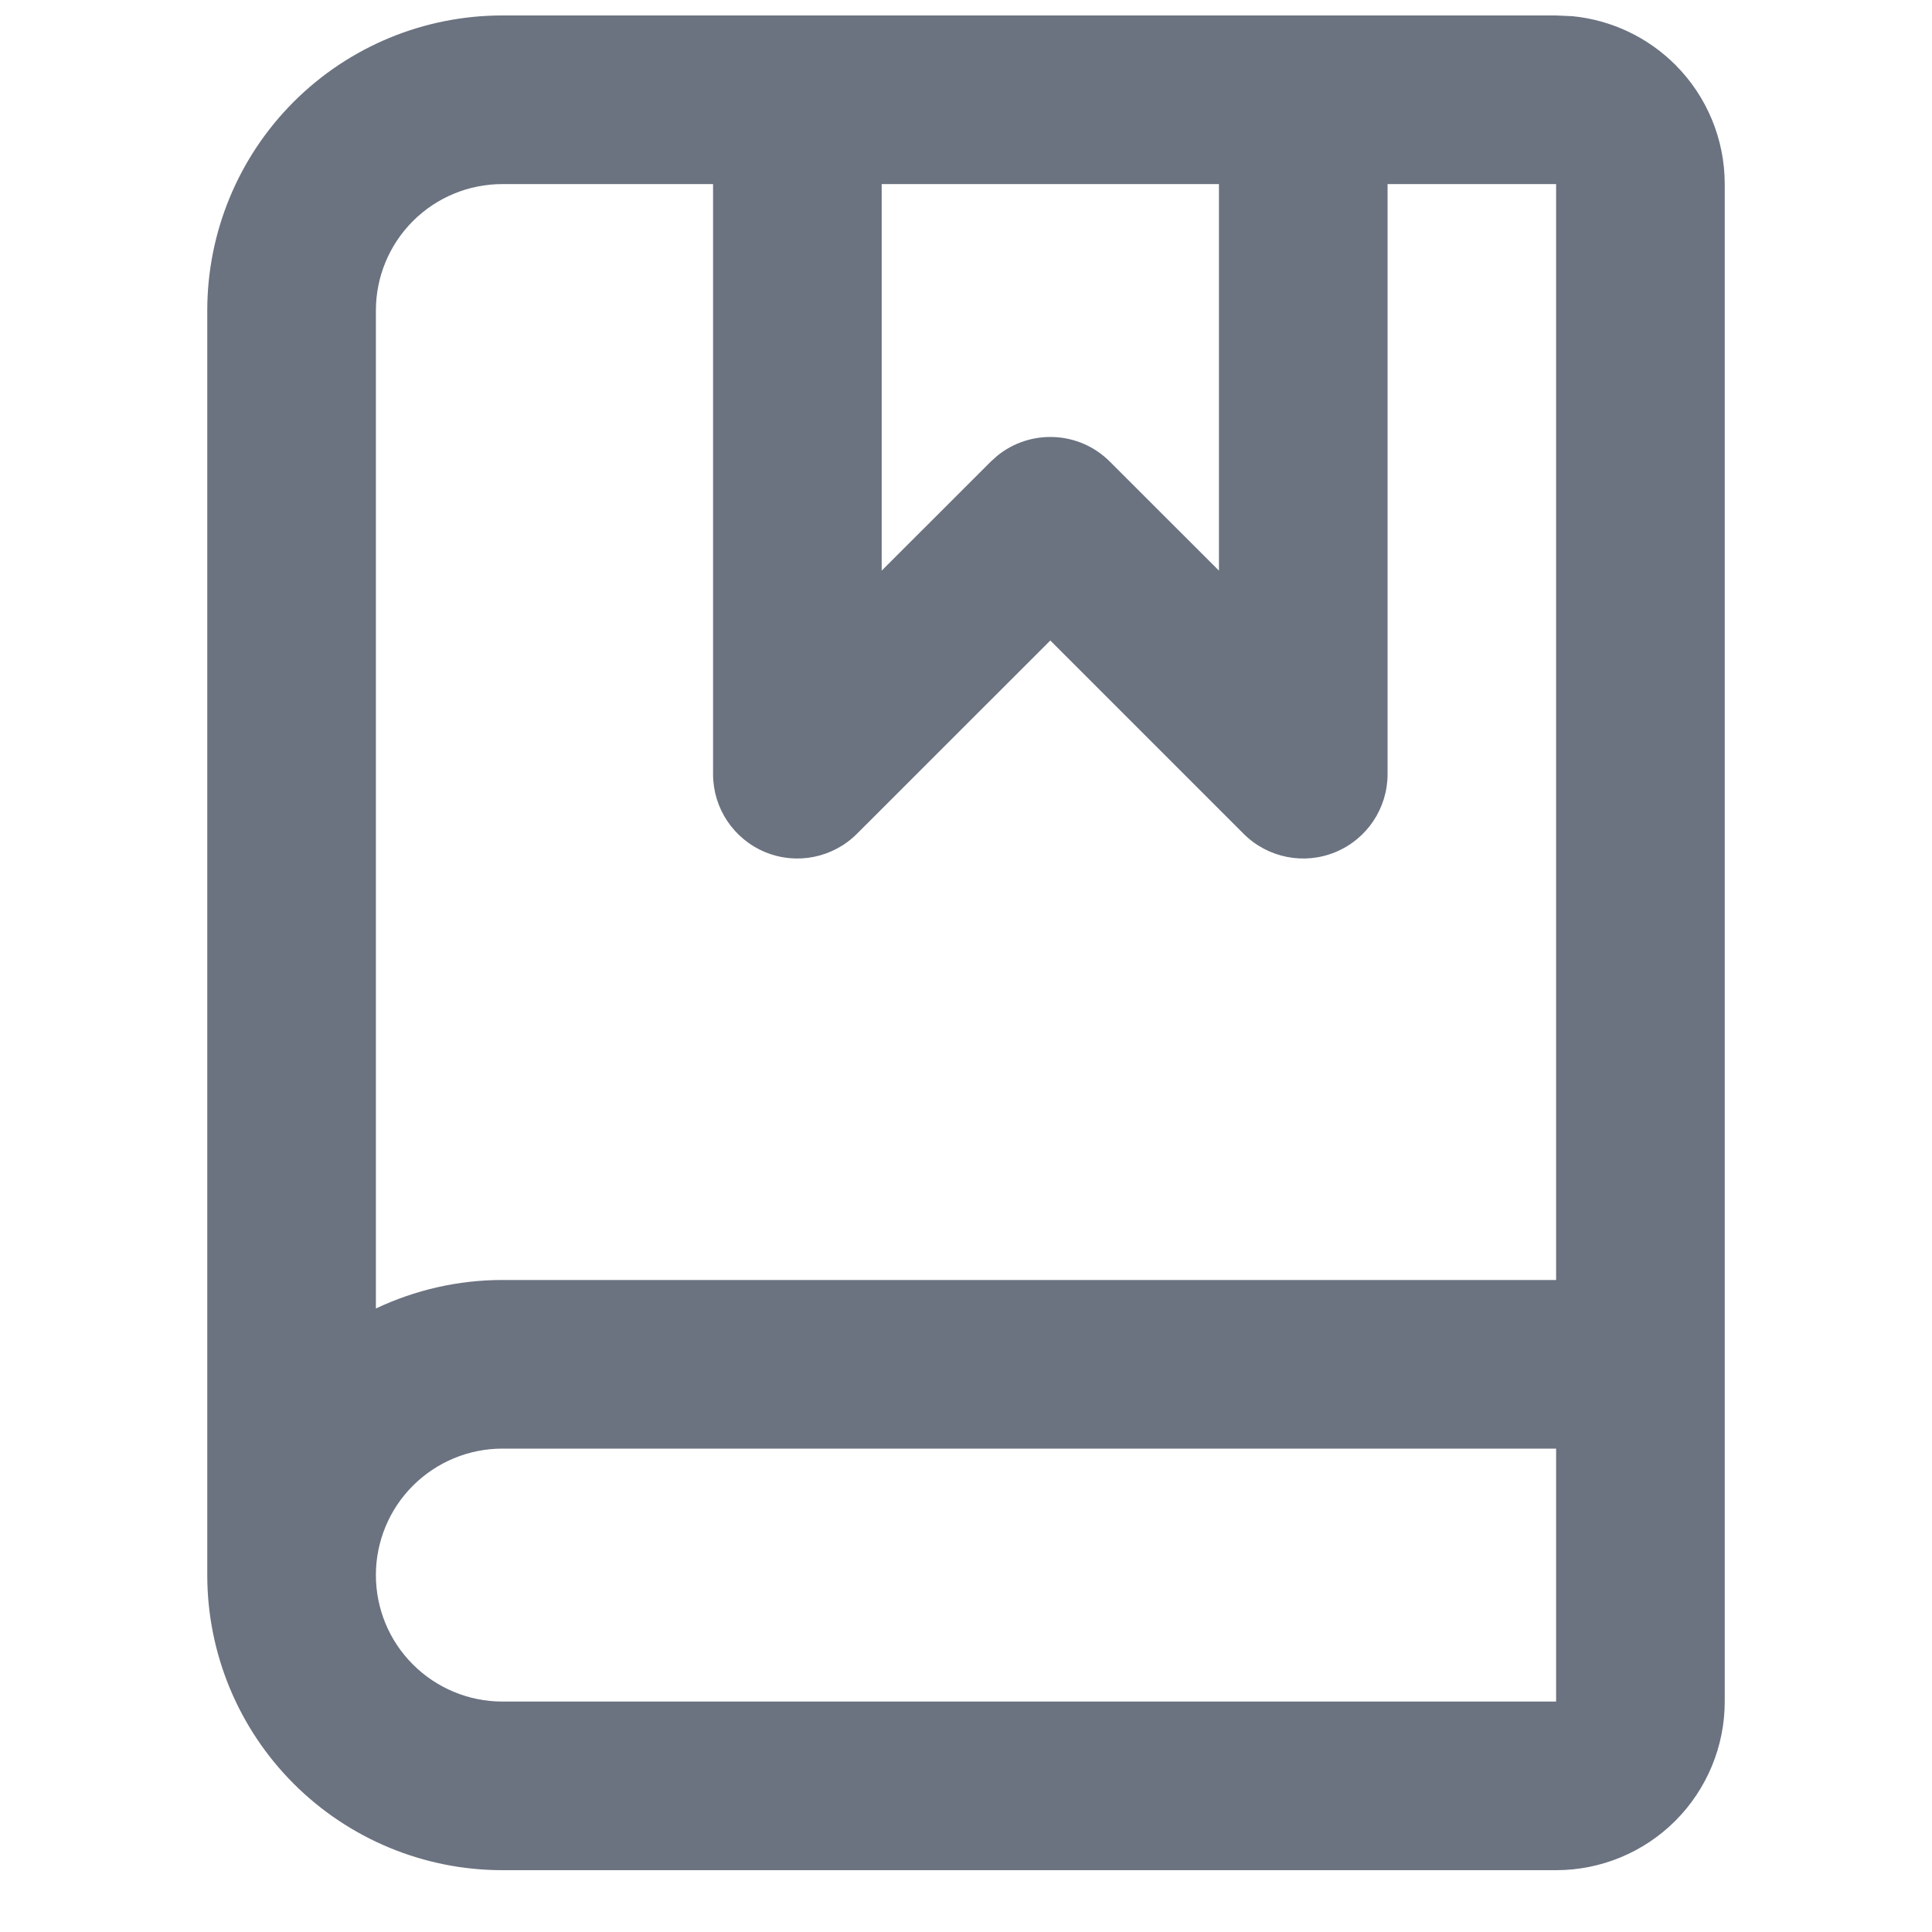
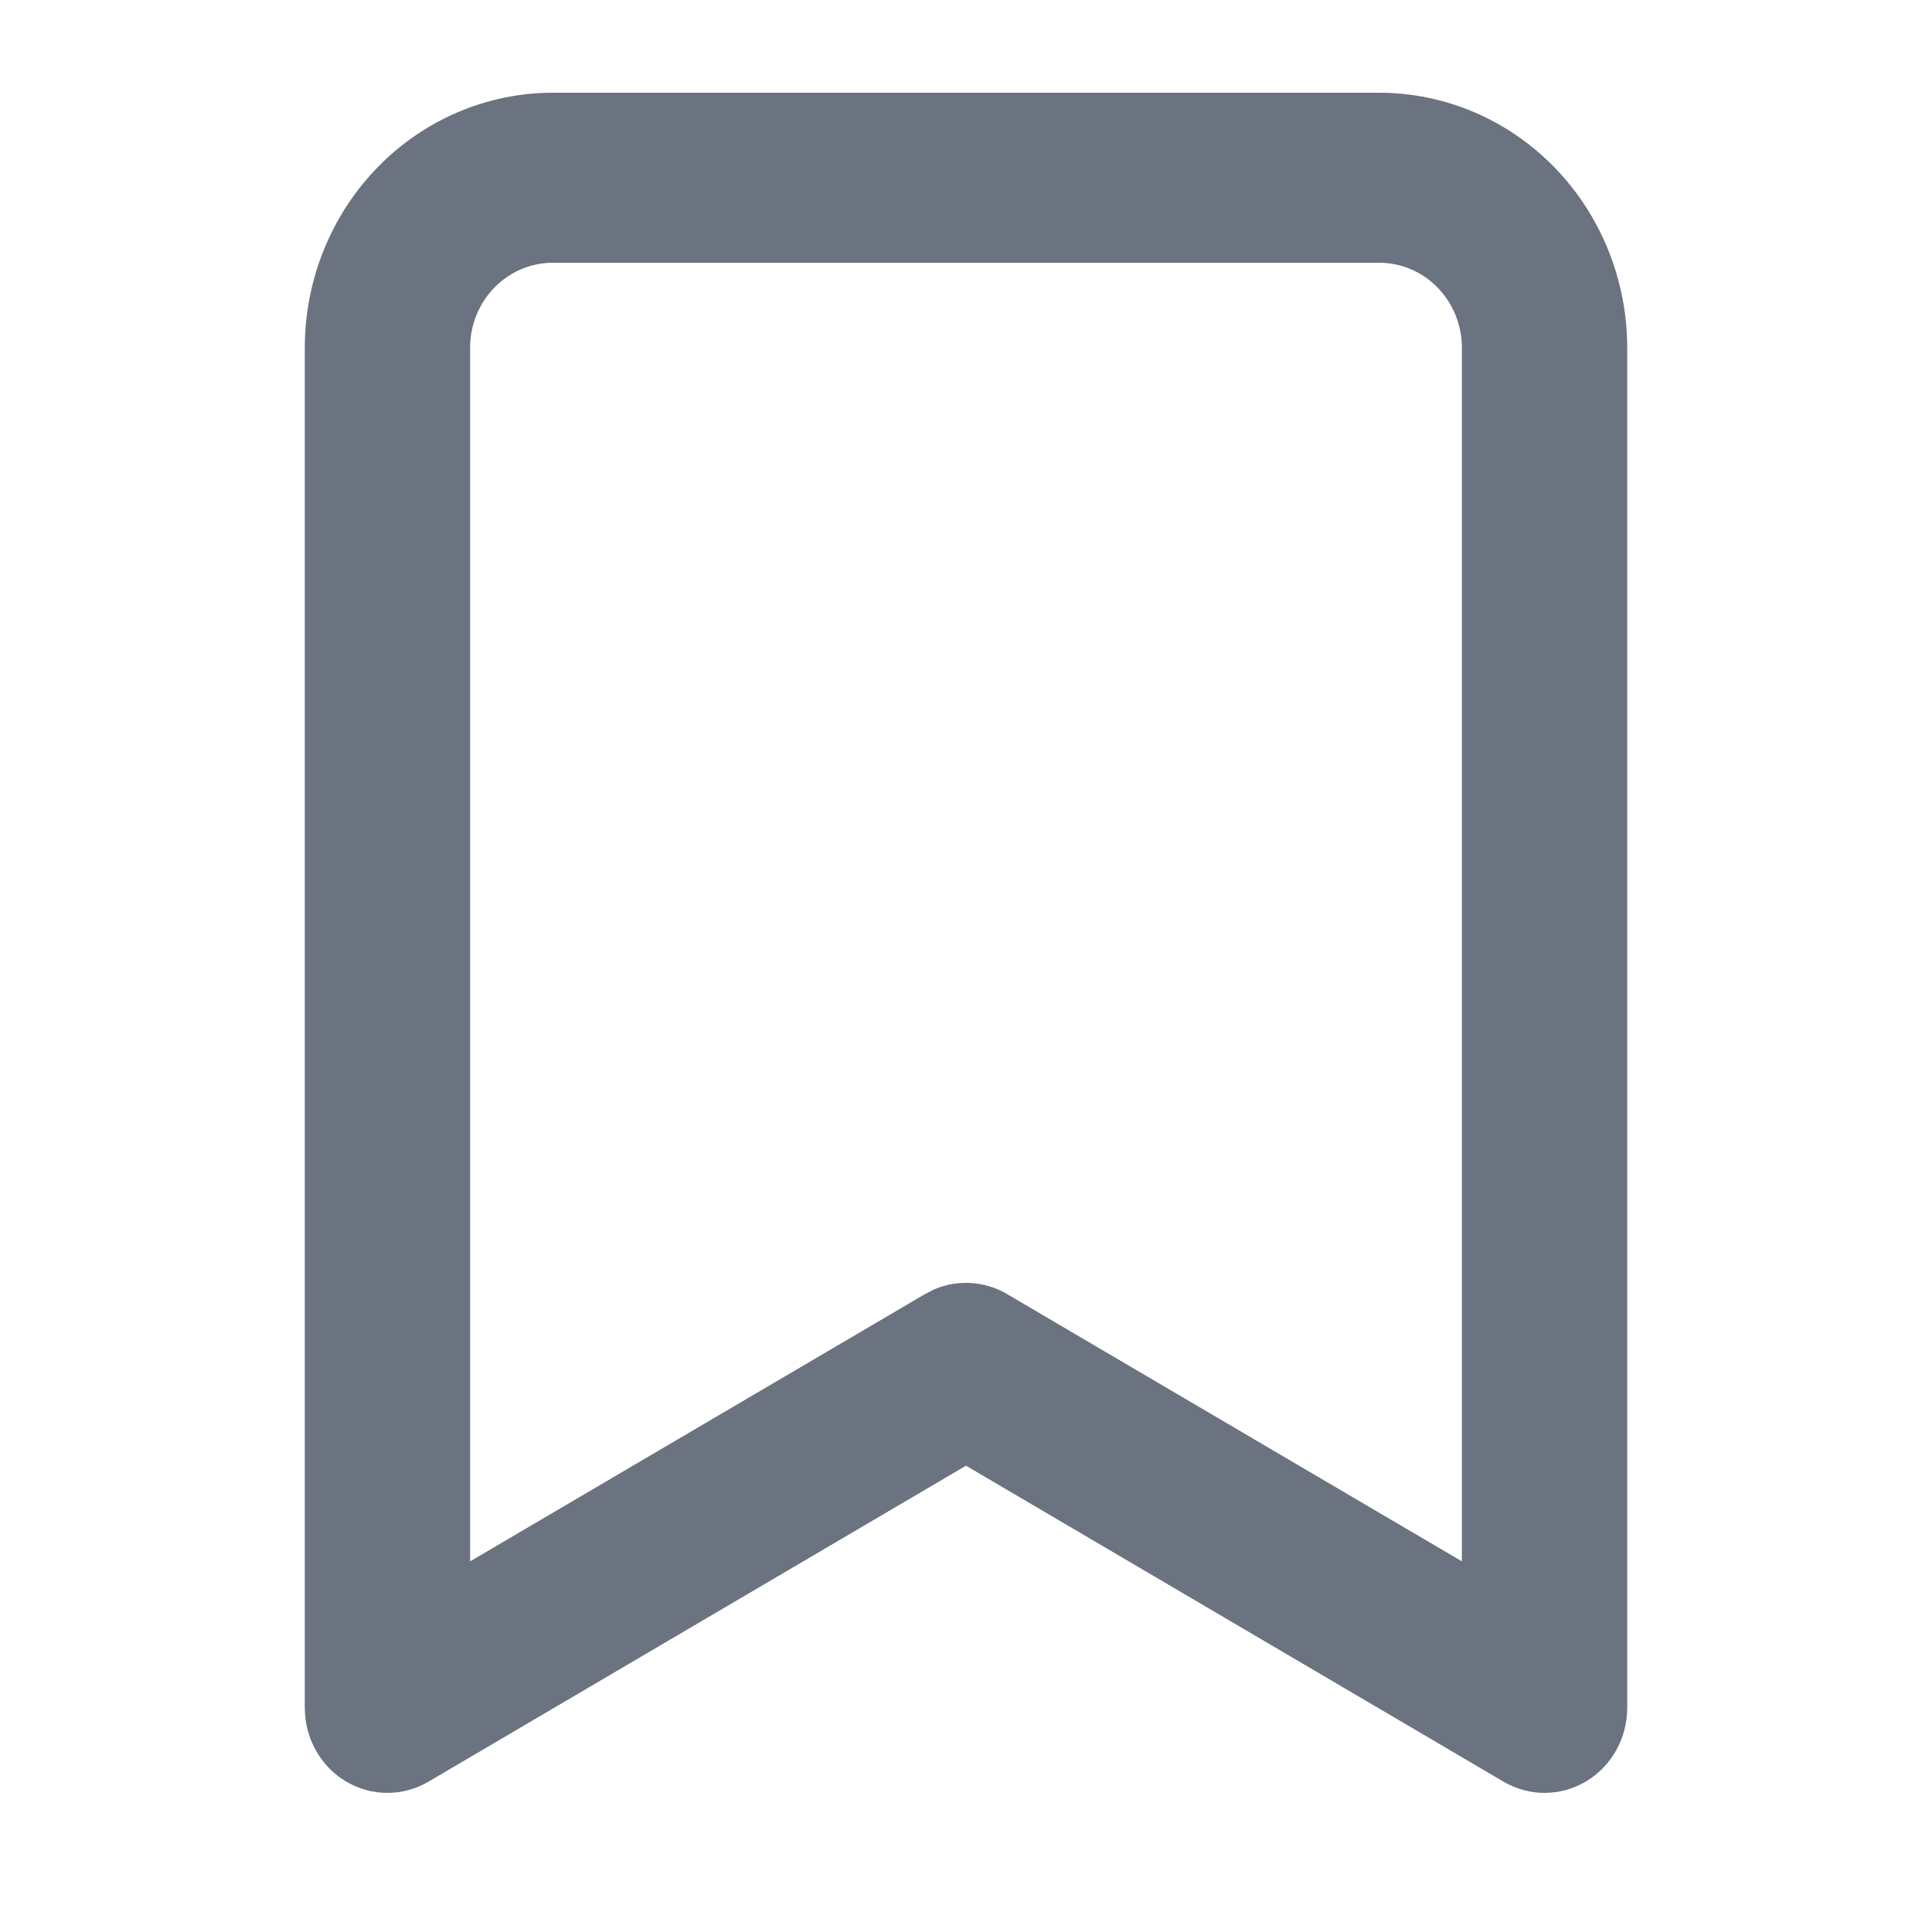
<svg xmlns="http://www.w3.org/2000/svg" width="25" height="25" viewBox="0 0 25 25" fill="none">
-   <path d="M17.955 2.382V10.018C17.955 10.459 17.689 10.857 17.281 11.026C16.874 11.195 16.404 11.101 16.092 10.789L13.591 8.288L11.089 10.789C10.777 11.101 10.308 11.195 9.901 11.026C9.493 10.857 9.227 10.459 9.227 10.018V2.382H6.5C6.066 2.382 5.65 2.554 5.343 2.861C5.036 3.168 4.864 3.584 4.864 4.018V16.932C5.37 16.692 5.929 16.563 6.5 16.563H20.136V2.382H17.955ZM11.409 7.384L12.82 5.974L12.903 5.899C13.331 5.55 13.963 5.574 14.362 5.974L15.773 7.384V2.382H11.409V7.384ZM4.864 20.381C4.864 20.816 5.036 21.232 5.343 21.538C5.65 21.845 6.066 22.018 6.5 22.018H20.136V18.745H6.5C6.066 18.745 5.65 18.918 5.343 19.225C5.036 19.531 4.864 19.948 4.864 20.381ZM22.318 22.018C22.318 22.596 22.088 23.151 21.679 23.561C21.27 23.97 20.715 24.2 20.136 24.2H6.5C5.487 24.2 4.516 23.797 3.8 23.081C3.084 22.365 2.682 21.394 2.682 20.381V4.018C2.682 3.005 3.084 2.034 3.8 1.318C4.516 0.602 5.487 0.2 6.5 0.2H20.136L20.352 0.21C20.851 0.26 21.321 0.481 21.679 0.839C22.088 1.248 22.318 1.803 22.318 2.382V22.018Z" fill="#6B7280" />
+   <path d="M18.917 4.5C18.917 4.208 18.804 3.929 18.603 3.722C18.403 3.516 18.131 3.4 17.847 3.4H7.153C6.869 3.4 6.597 3.516 6.397 3.722C6.196 3.928 6.083 4.208 6.083 4.5V20.204L11.97 16.745L12.096 16.681C12.398 16.555 12.743 16.576 13.031 16.745L18.917 20.204V4.5ZM21.056 22.1C21.056 22.492 20.853 22.855 20.523 23.052C20.193 23.248 19.787 23.249 19.456 23.055L12.5 18.966L5.544 23.055C5.213 23.249 4.807 23.248 4.477 23.052C4.147 22.855 3.944 22.492 3.944 22.1V4.5C3.944 3.625 4.283 2.786 4.884 2.167C5.486 1.548 6.302 1.2 7.153 1.2H17.847C18.698 1.2 19.514 1.548 20.116 2.167C20.717 2.786 21.056 3.625 21.056 4.5V22.1Z" fill="#6B7280" />
</svg>
